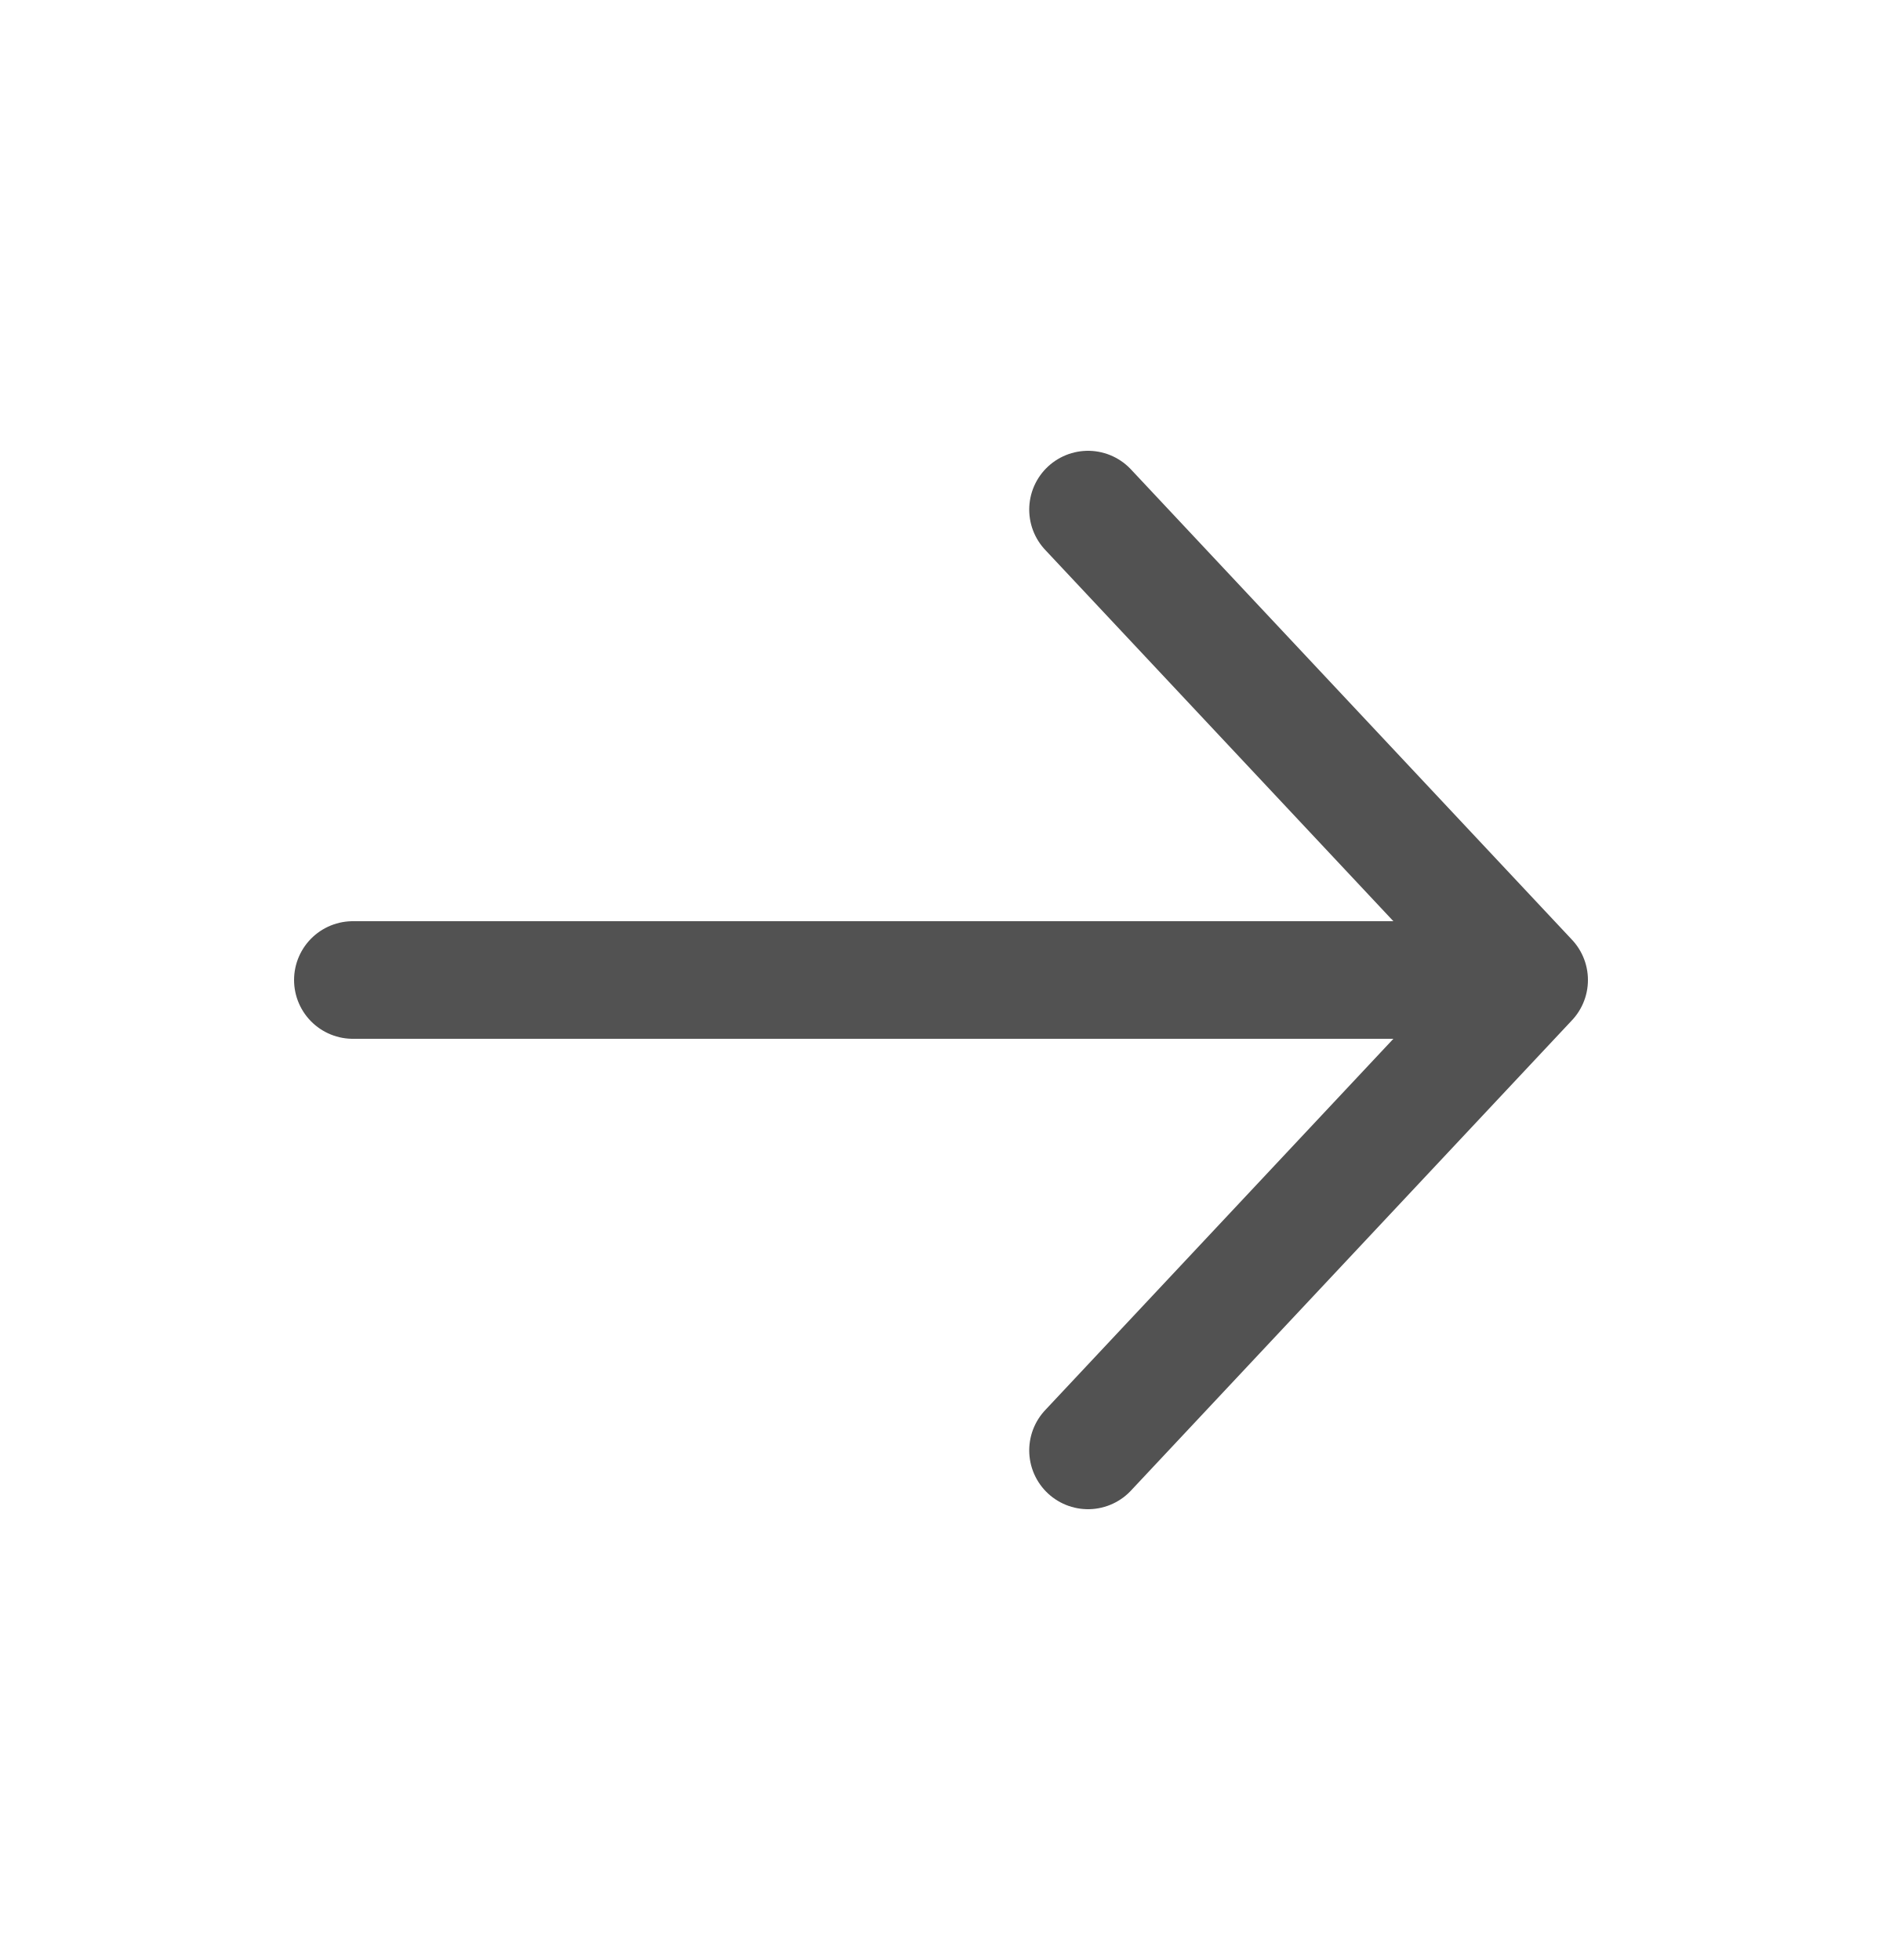
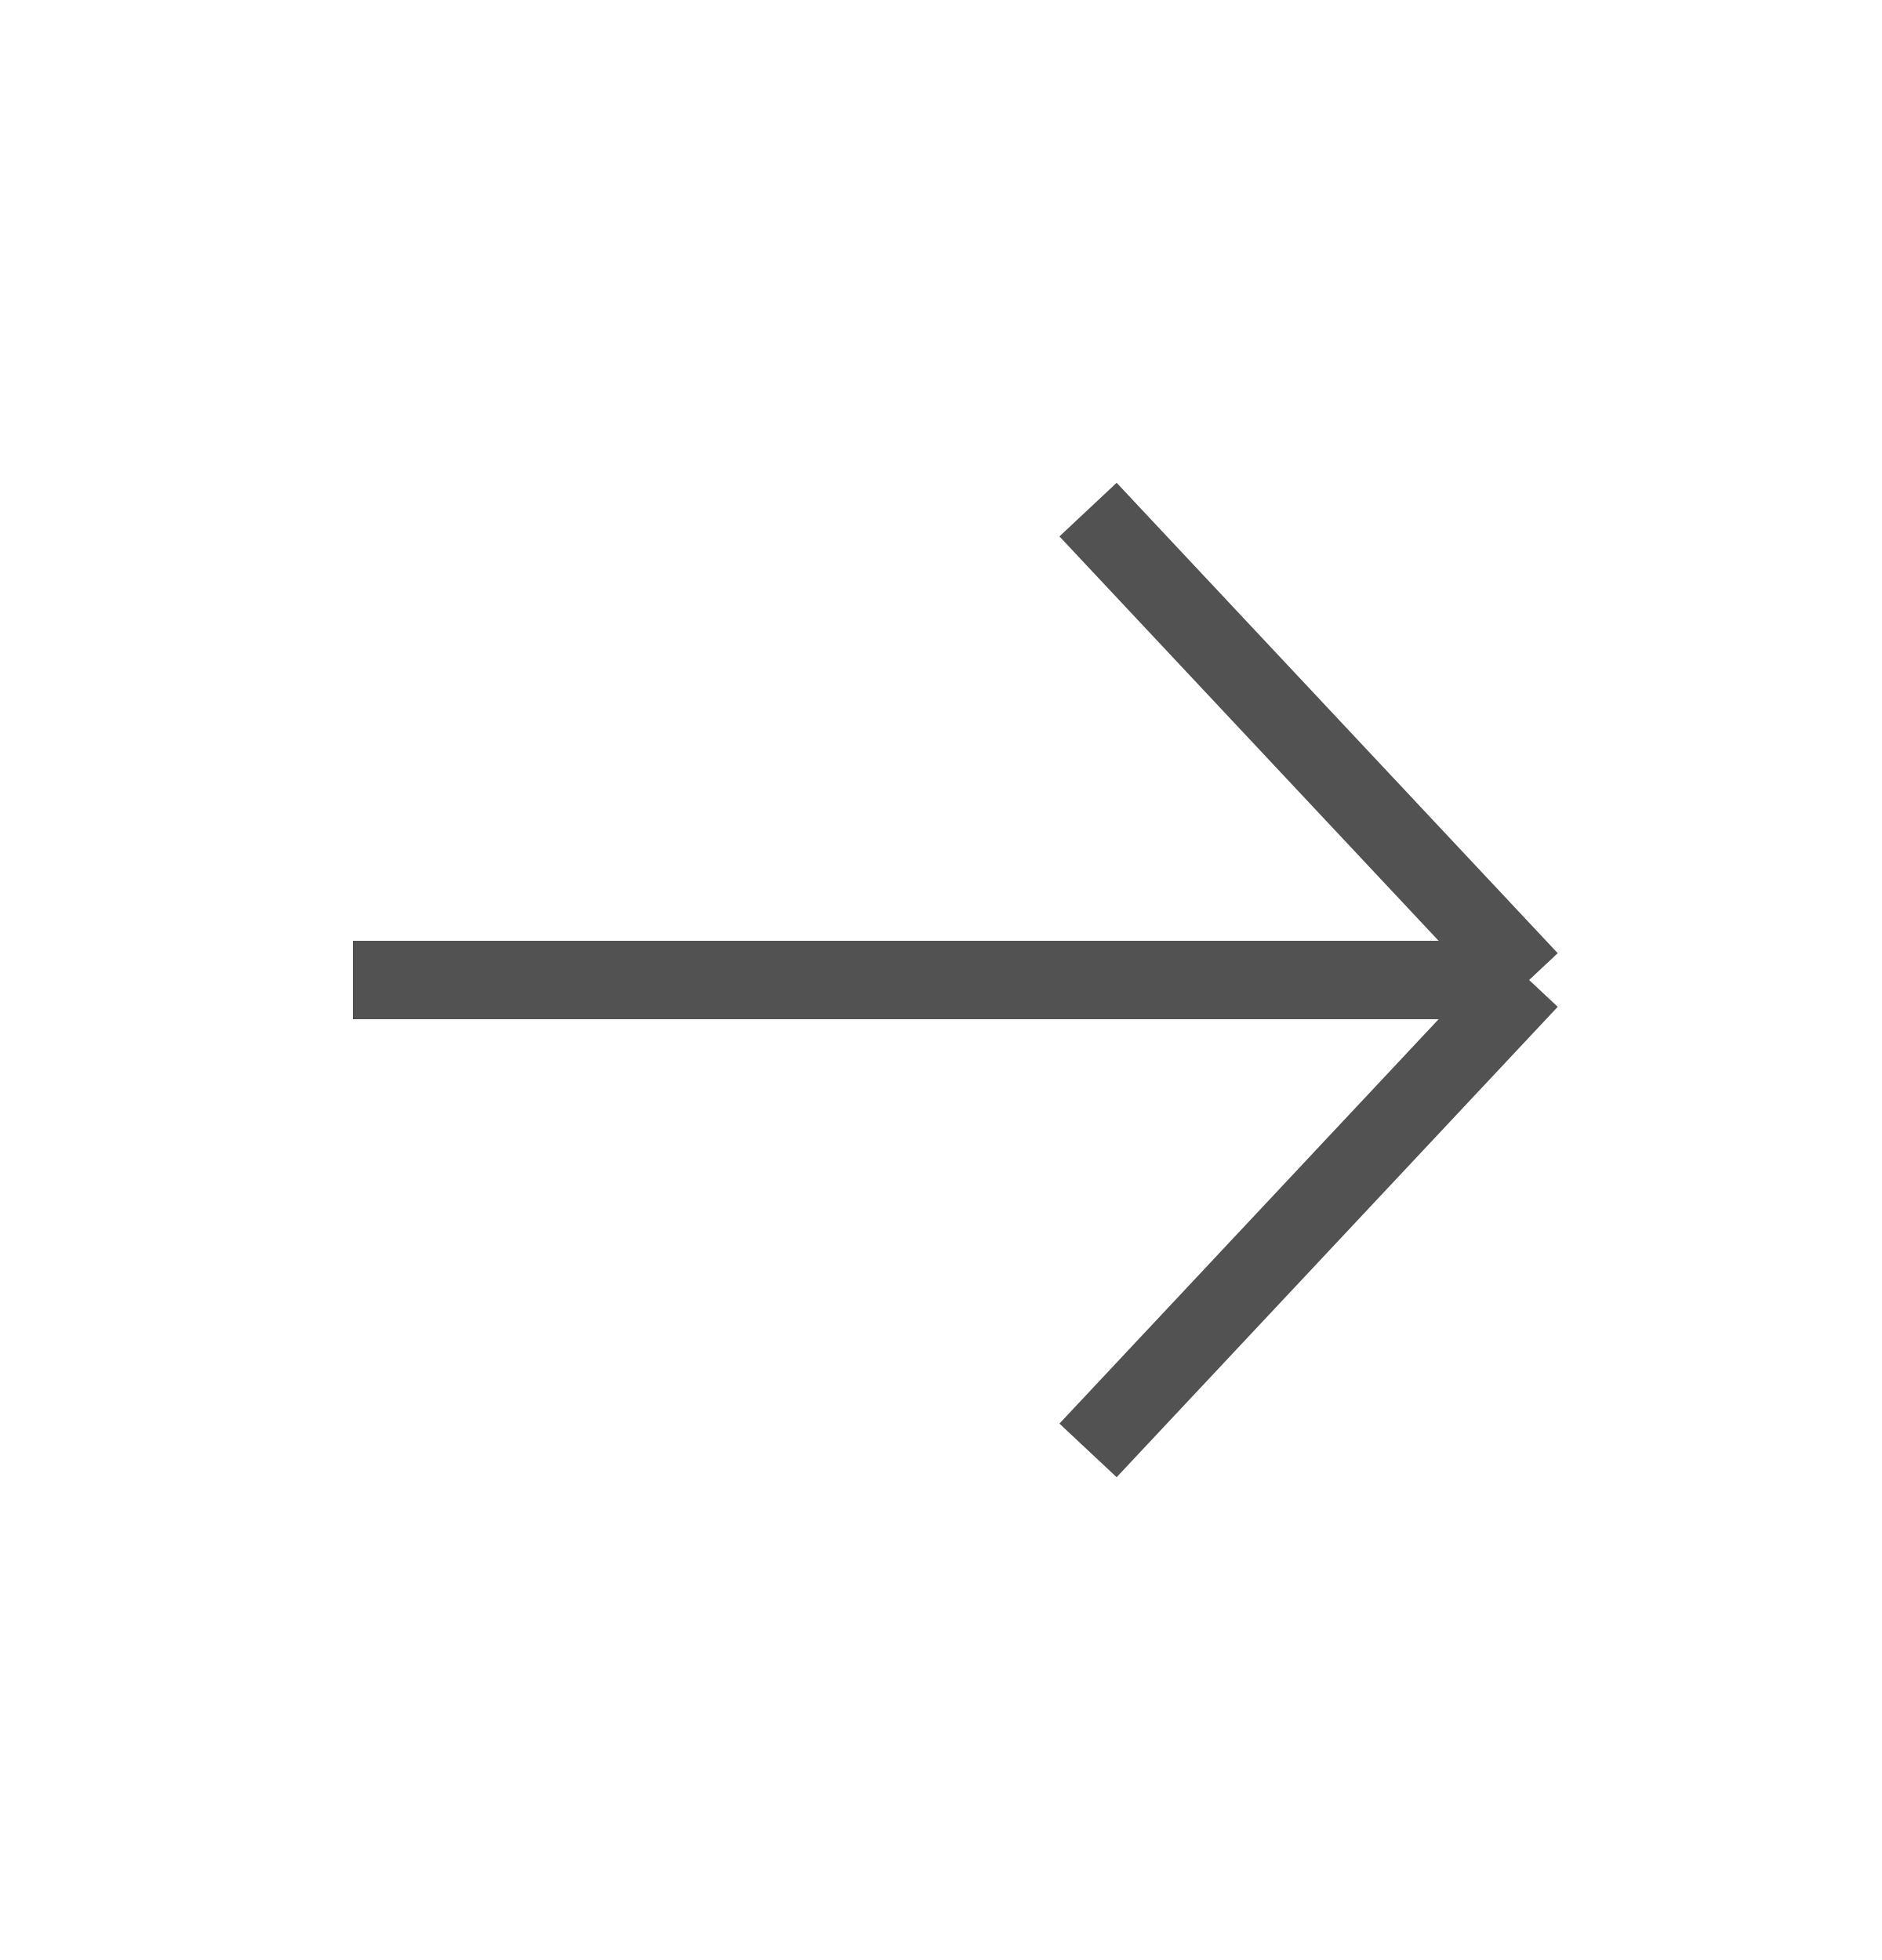
<svg xmlns="http://www.w3.org/2000/svg" width="24" height="25" viewBox="0 0 24 25" fill="none">
-   <path d="M4.5 12.5H19.5M19.5 12.5L13.875 6.5M19.5 12.5L13.875 18.5" stroke="#525252" stroke-width="1.5" stroke-linecap="round" stroke-linejoin="round" />
+   <path d="M4.5 12.5H19.5M19.5 12.5L13.875 6.5M19.5 12.5L13.875 18.5" stroke="#525252" strokeWidth="1.5" strokeLinecap="round" strokeLinejoin="round" />
</svg>
